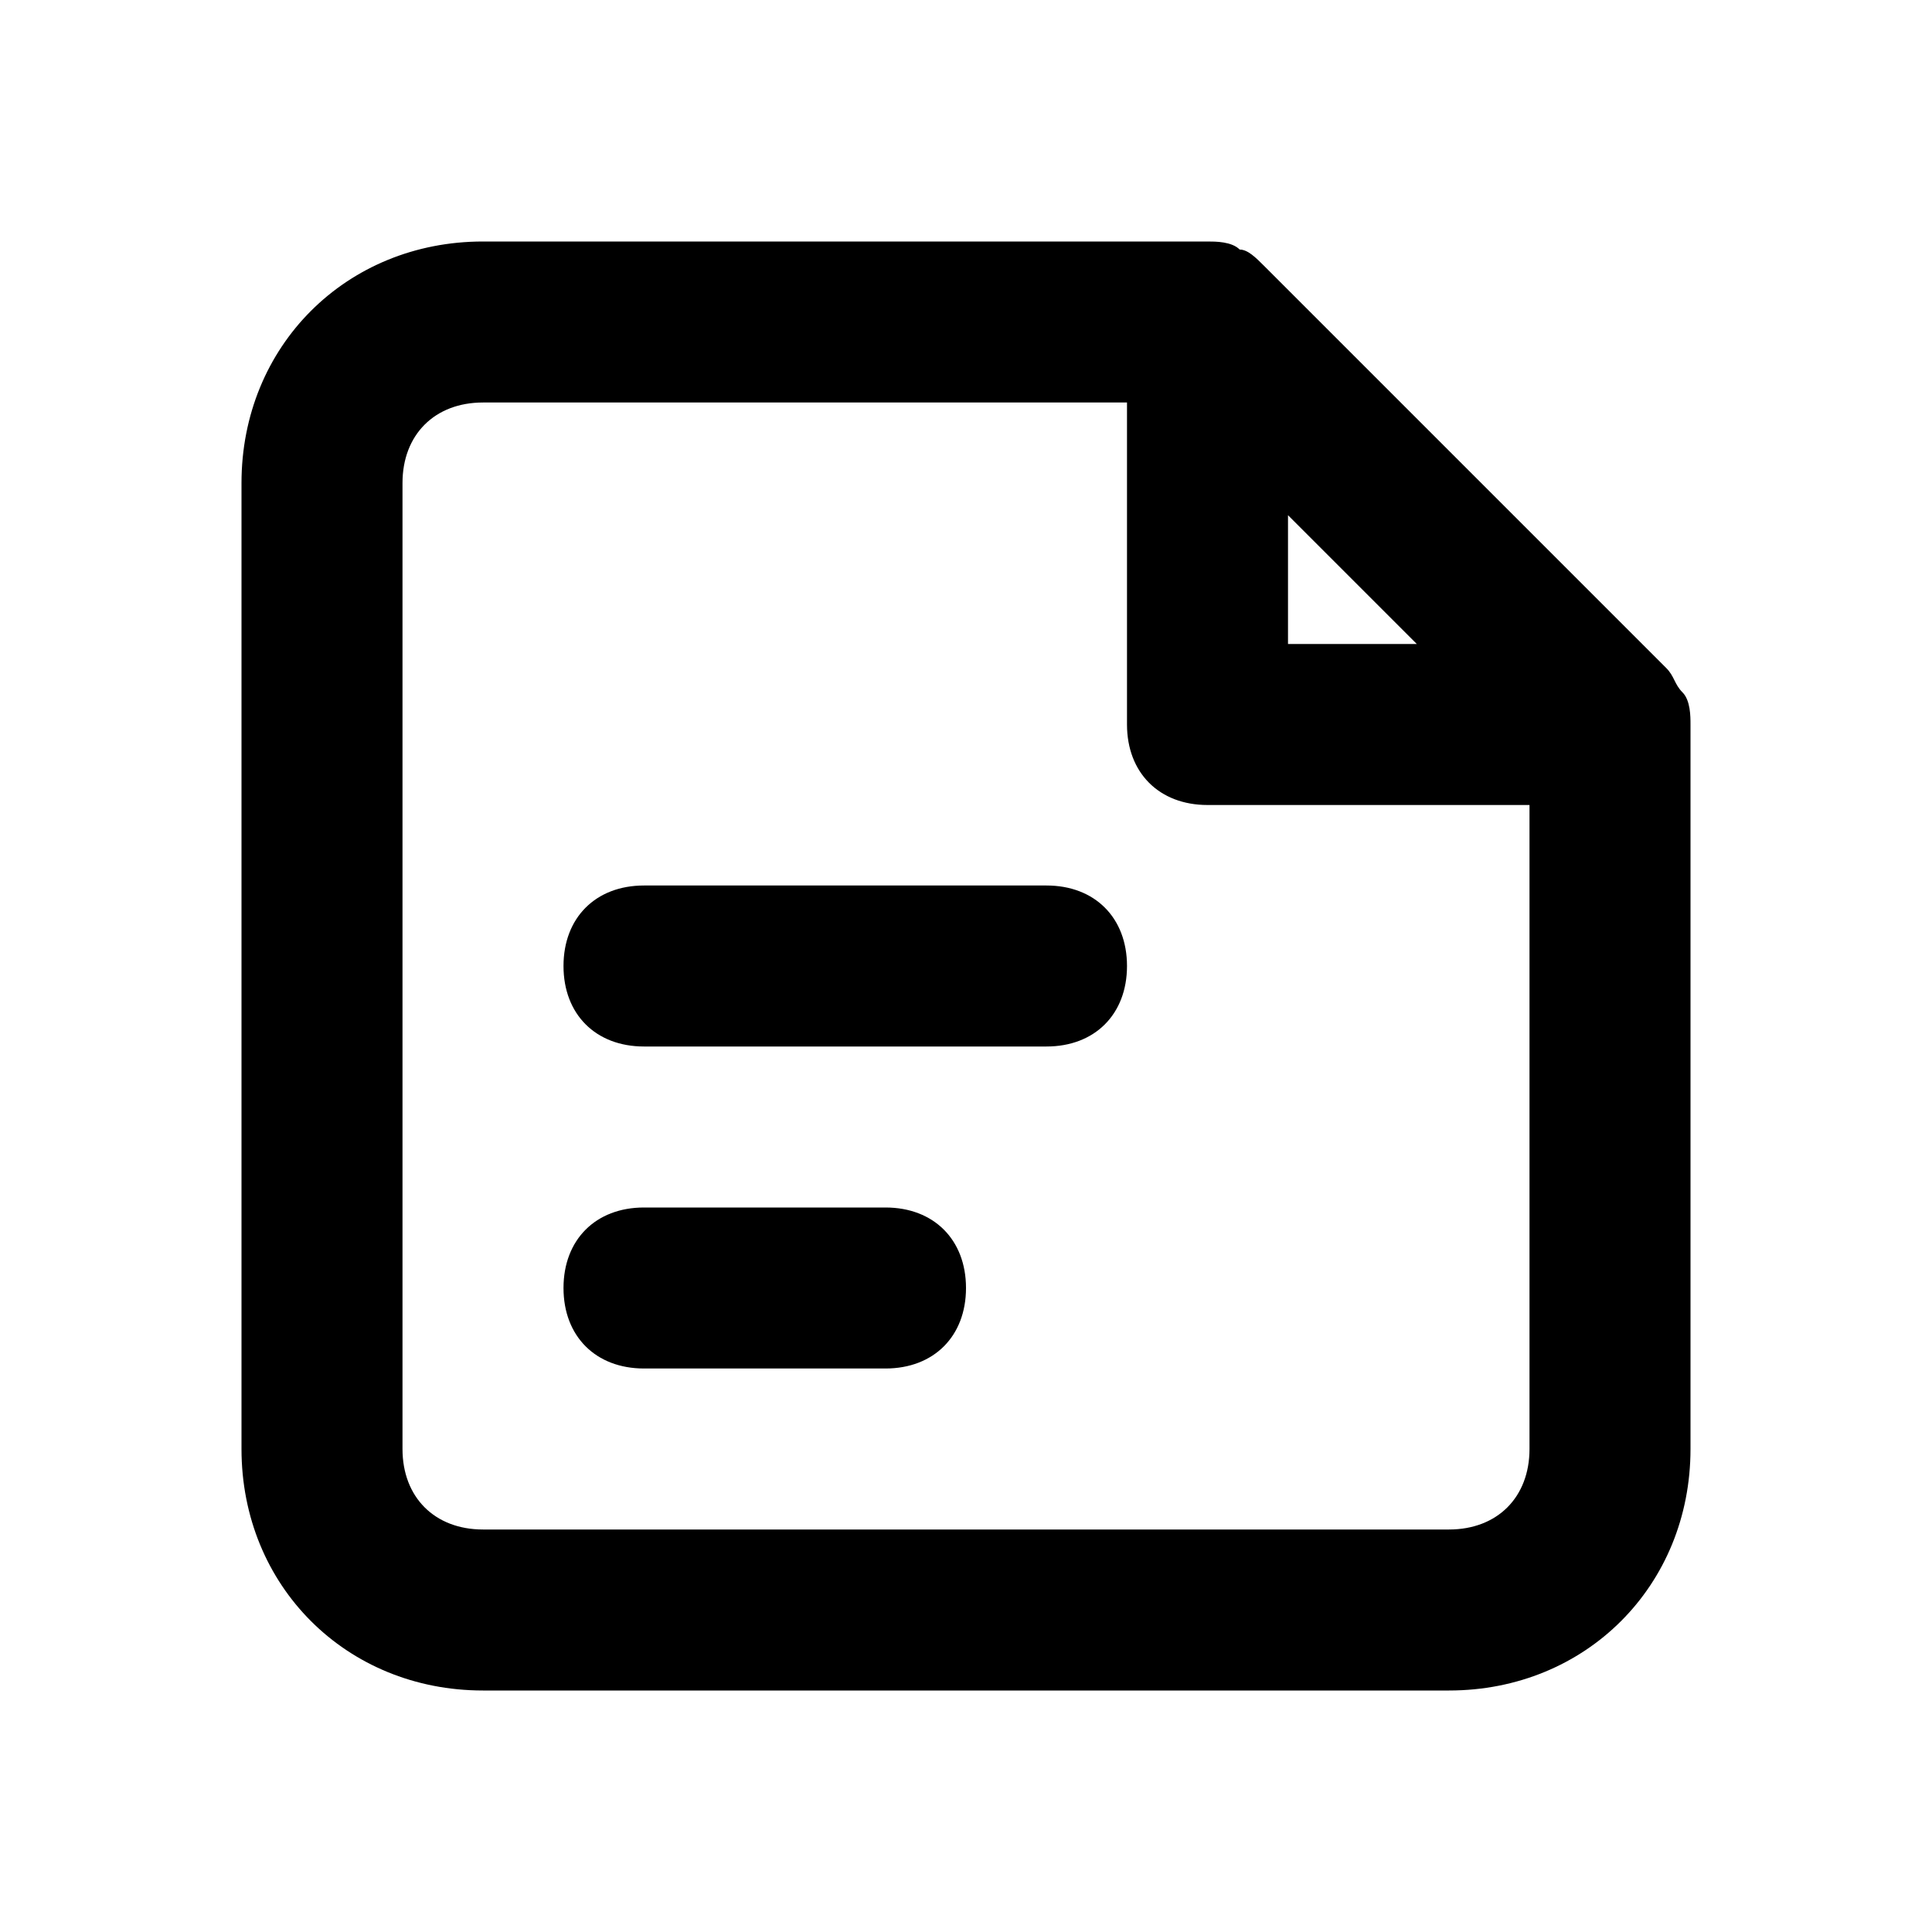
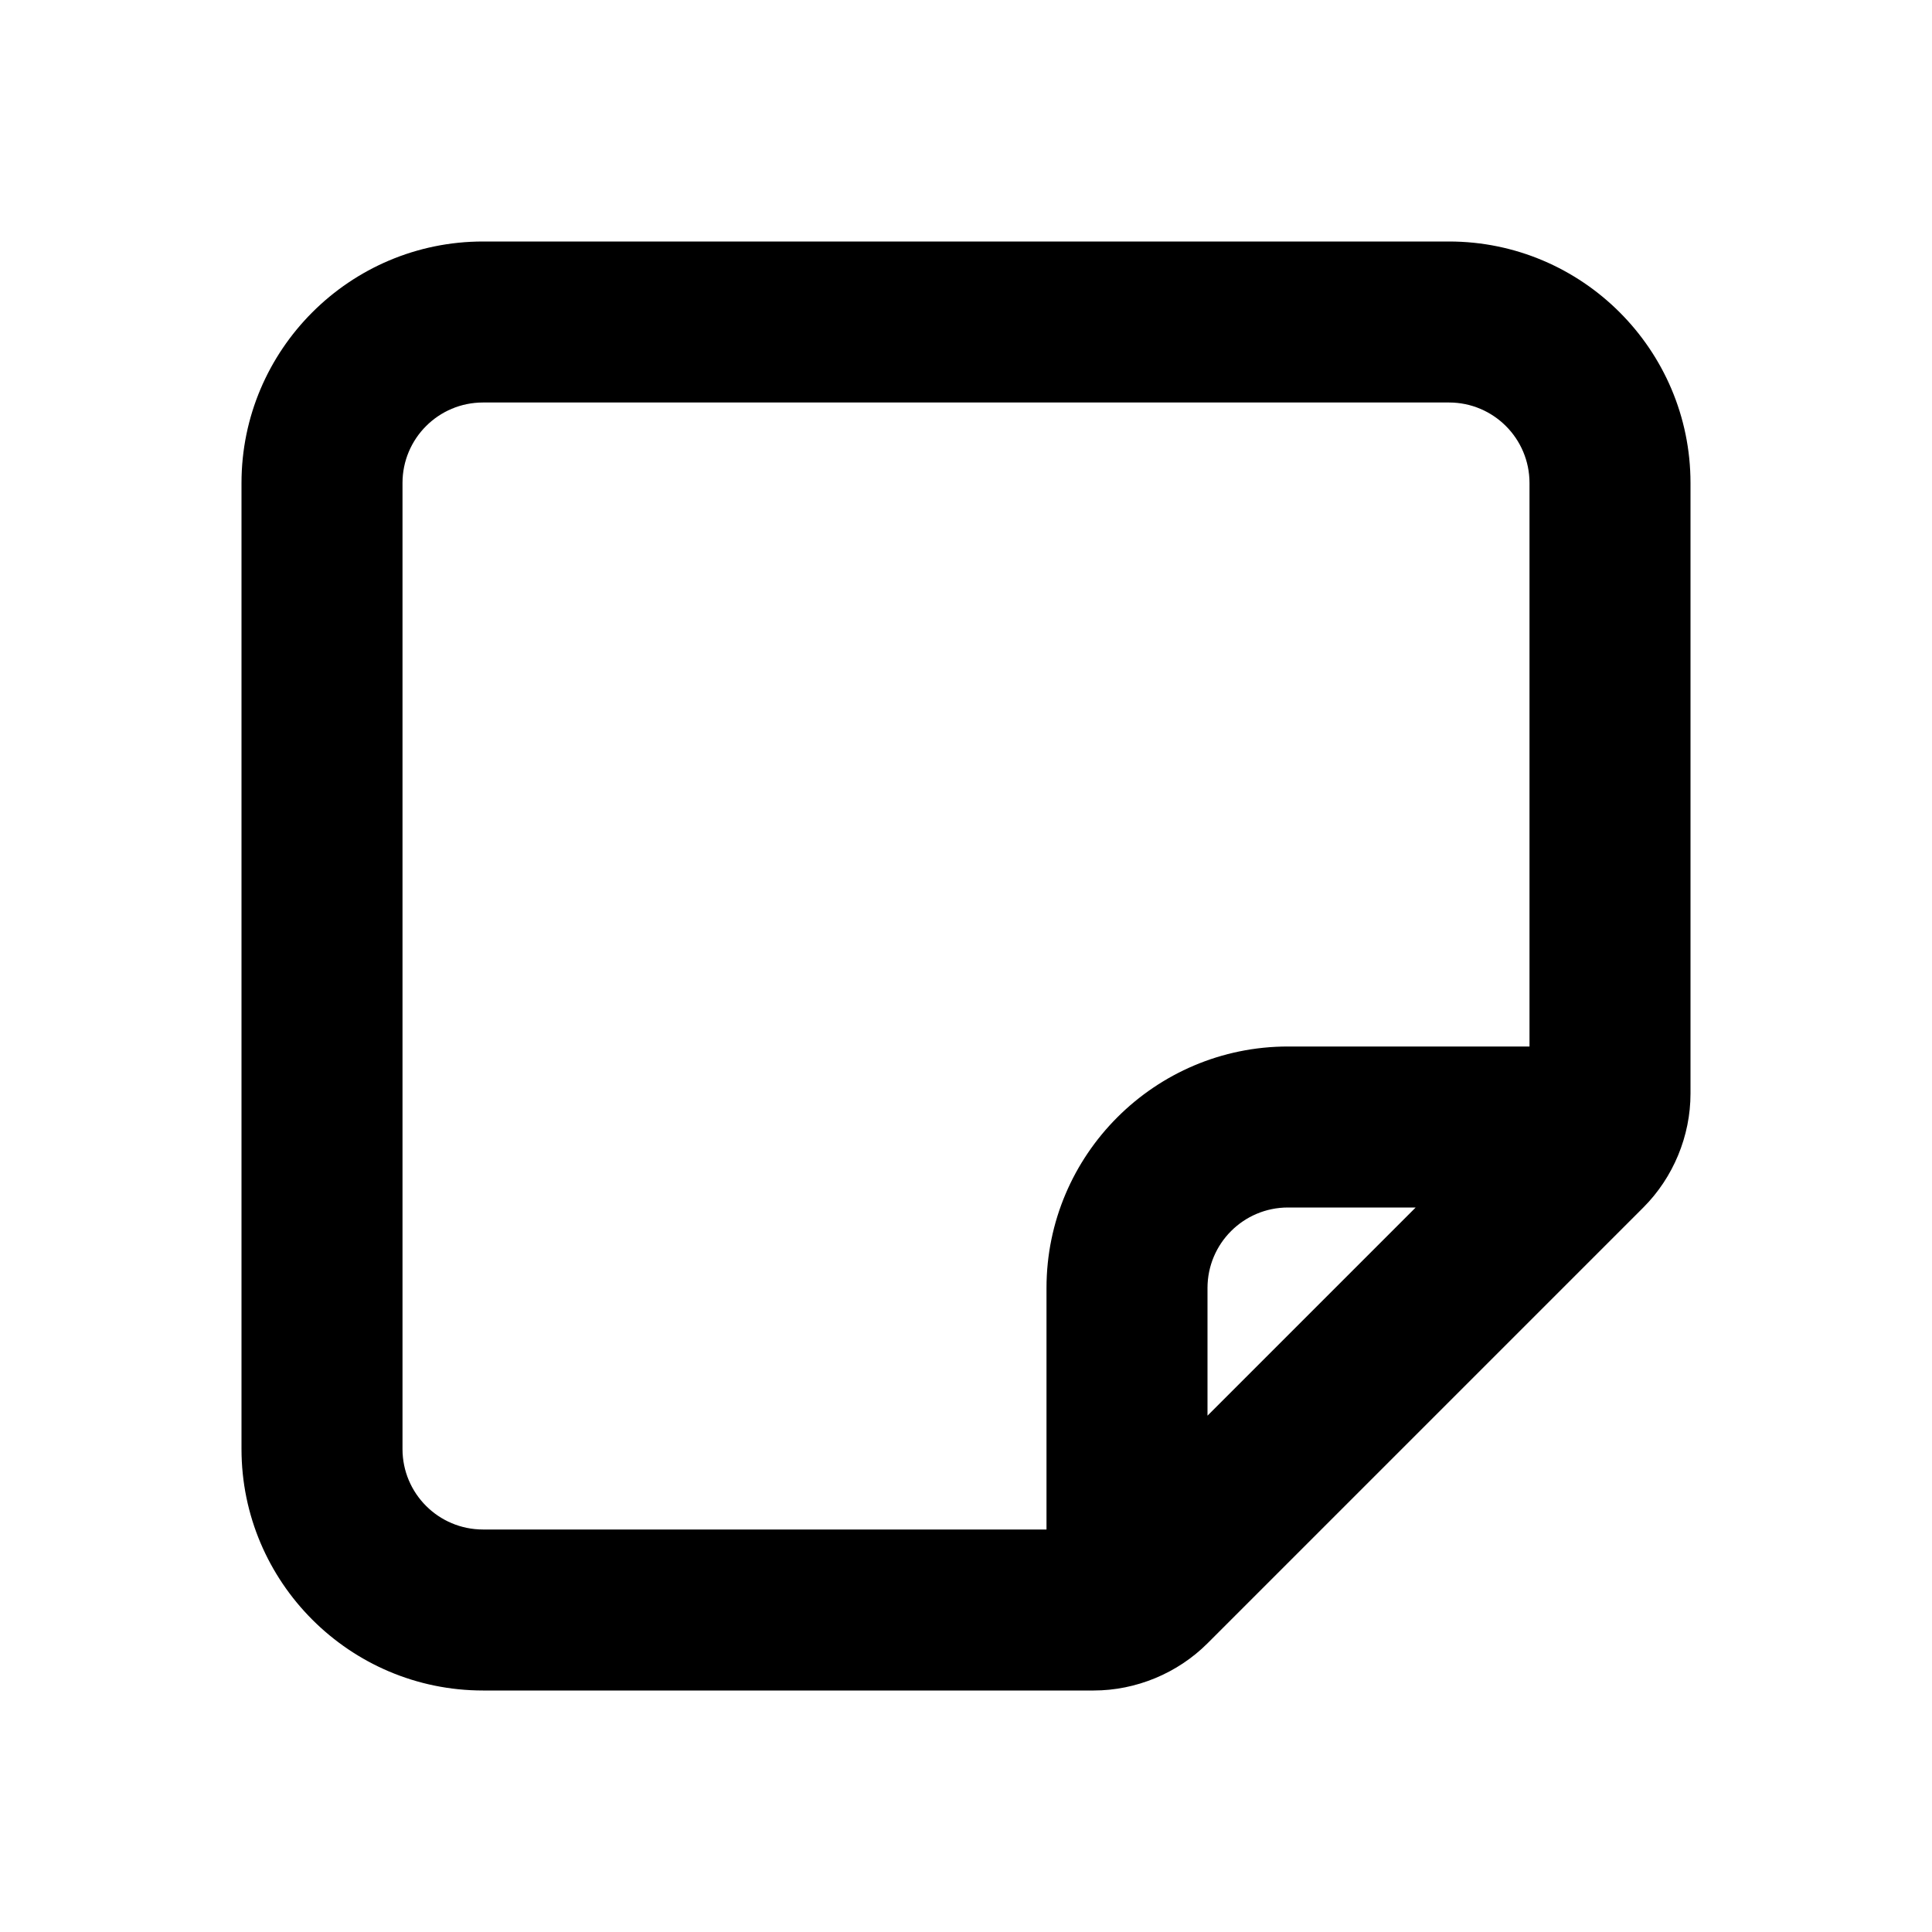
- <svg xmlns="http://www.w3.org/2000/svg" version="1.1" id="Layer_1" x="0px" y="0px" viewBox="0 0 24 24" style="enable-background:new 0 0 24 24;" xml:space="preserve">
-   <g>
-     <path d="M13,11H8c-0.6,0-1,0.4-1,1s0.4,1,1,1h5c0.6,0,1-0.4,1-1S13.6,11,13,11z" />
-     <path d="M11,15H8c-0.6,0-1,0.4-1,1s0.4,1,1,1h3c0.6,0,1-0.4,1-1S11.6,15,11,15z" />
-     <path d="M20.9,8.6c-0.1-0.1-0.1-0.2-0.2-0.3l-5-5c-0.1-0.1-0.2-0.2-0.3-0.2C15.3,3,15.1,3,15,3H6C4.3,3,3,4.3,3,6v12   c0,1.7,1.3,3,3,3h12c1.7,0,3-1.3,3-3V9C21,8.9,21,8.7,20.9,8.6z M16,6.4L17.6,8H16V6.4z M18,19H6c-0.6,0-1-0.4-1-1V6   c0-0.6,0.4-1,1-1h8v4c0,0.6,0.4,1,1,1h4v8C19,18.6,18.6,19,18,19z" />
-   </g>
+ <svg xmlns="http://www.w3.org/2000/svg" viewBox="0 0 24 24">
+   <path d="M18 3H6C4.346 3 3 4.346 3 6v12c0 1.654 1.346 3 3 3h7.586c.526 0 1.042-.214 1.414-.586L20.414 15c.372-.372.586-.888.586-1.414V6c0-1.654-1.346-3-3-3ZM6 19a1 1 0 0 1-1-1V6a1 1 0 0 1 1-1h12a1 1 0 0 1 1 1v7h-3c-1.654 0-3 1.346-3 3v3H6Zm11.586-4L15 17.586V16a1 1 0 0 1 1-1h1.586Z" />
</svg>
